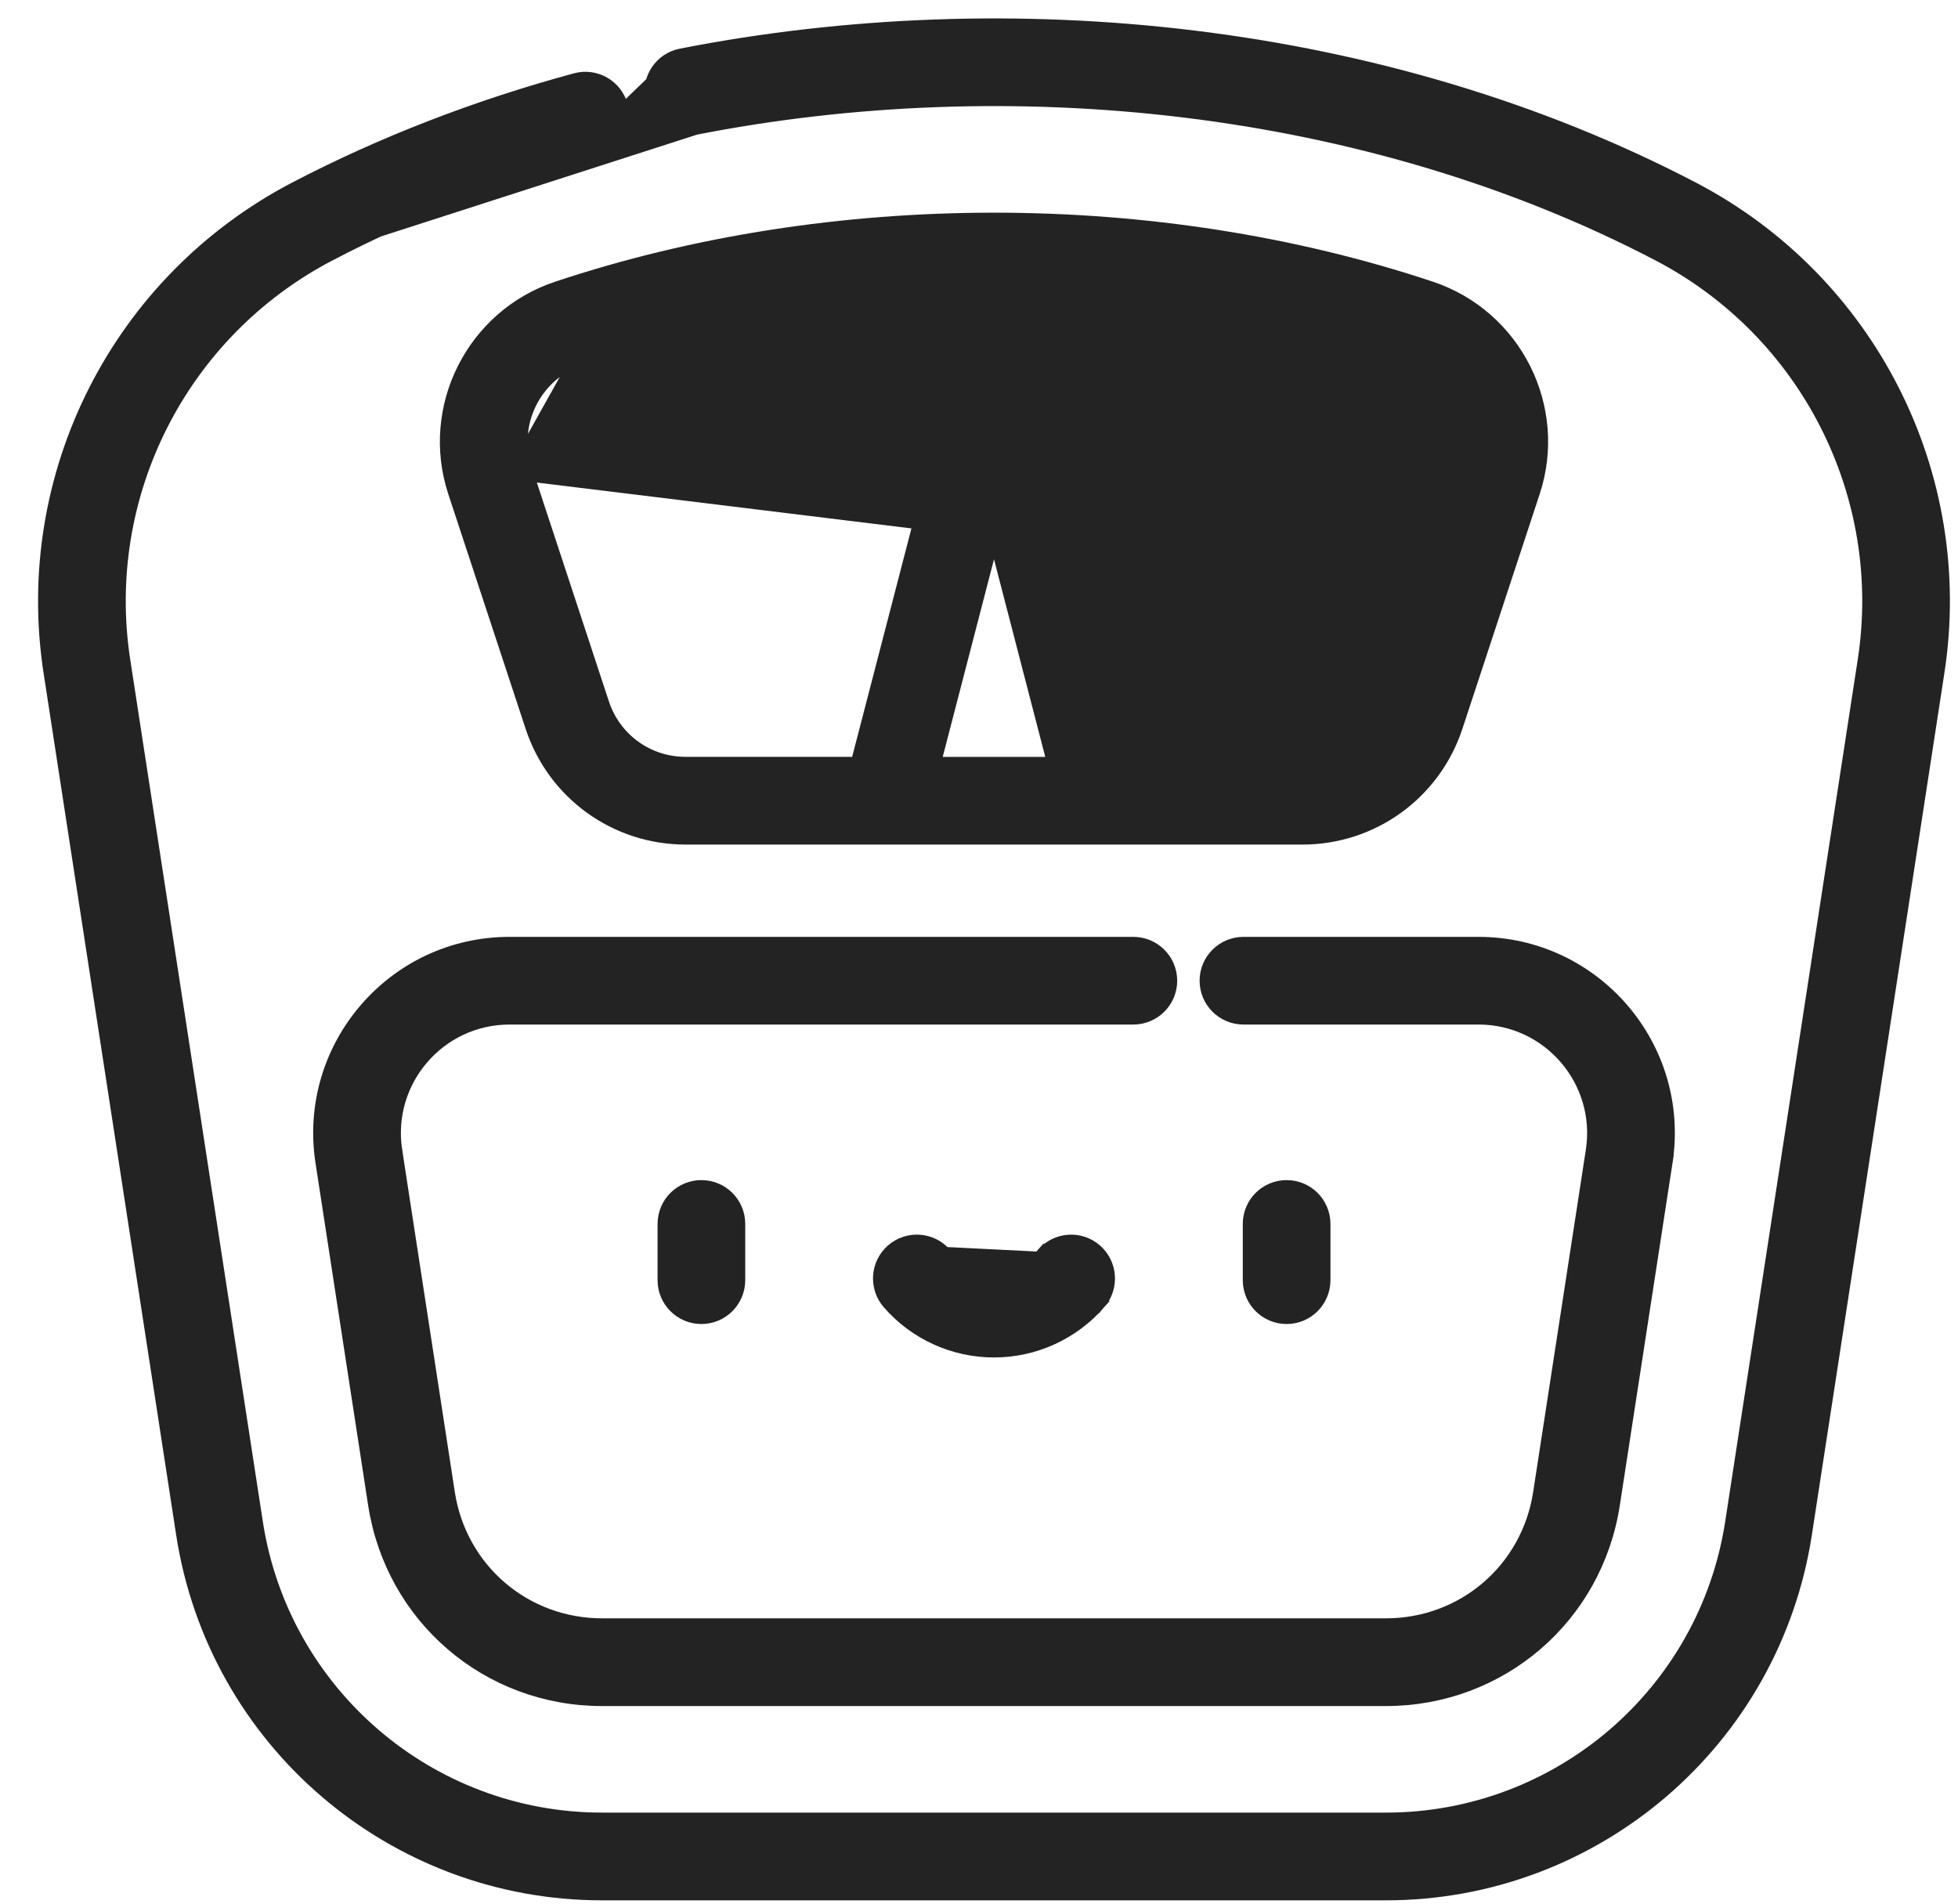
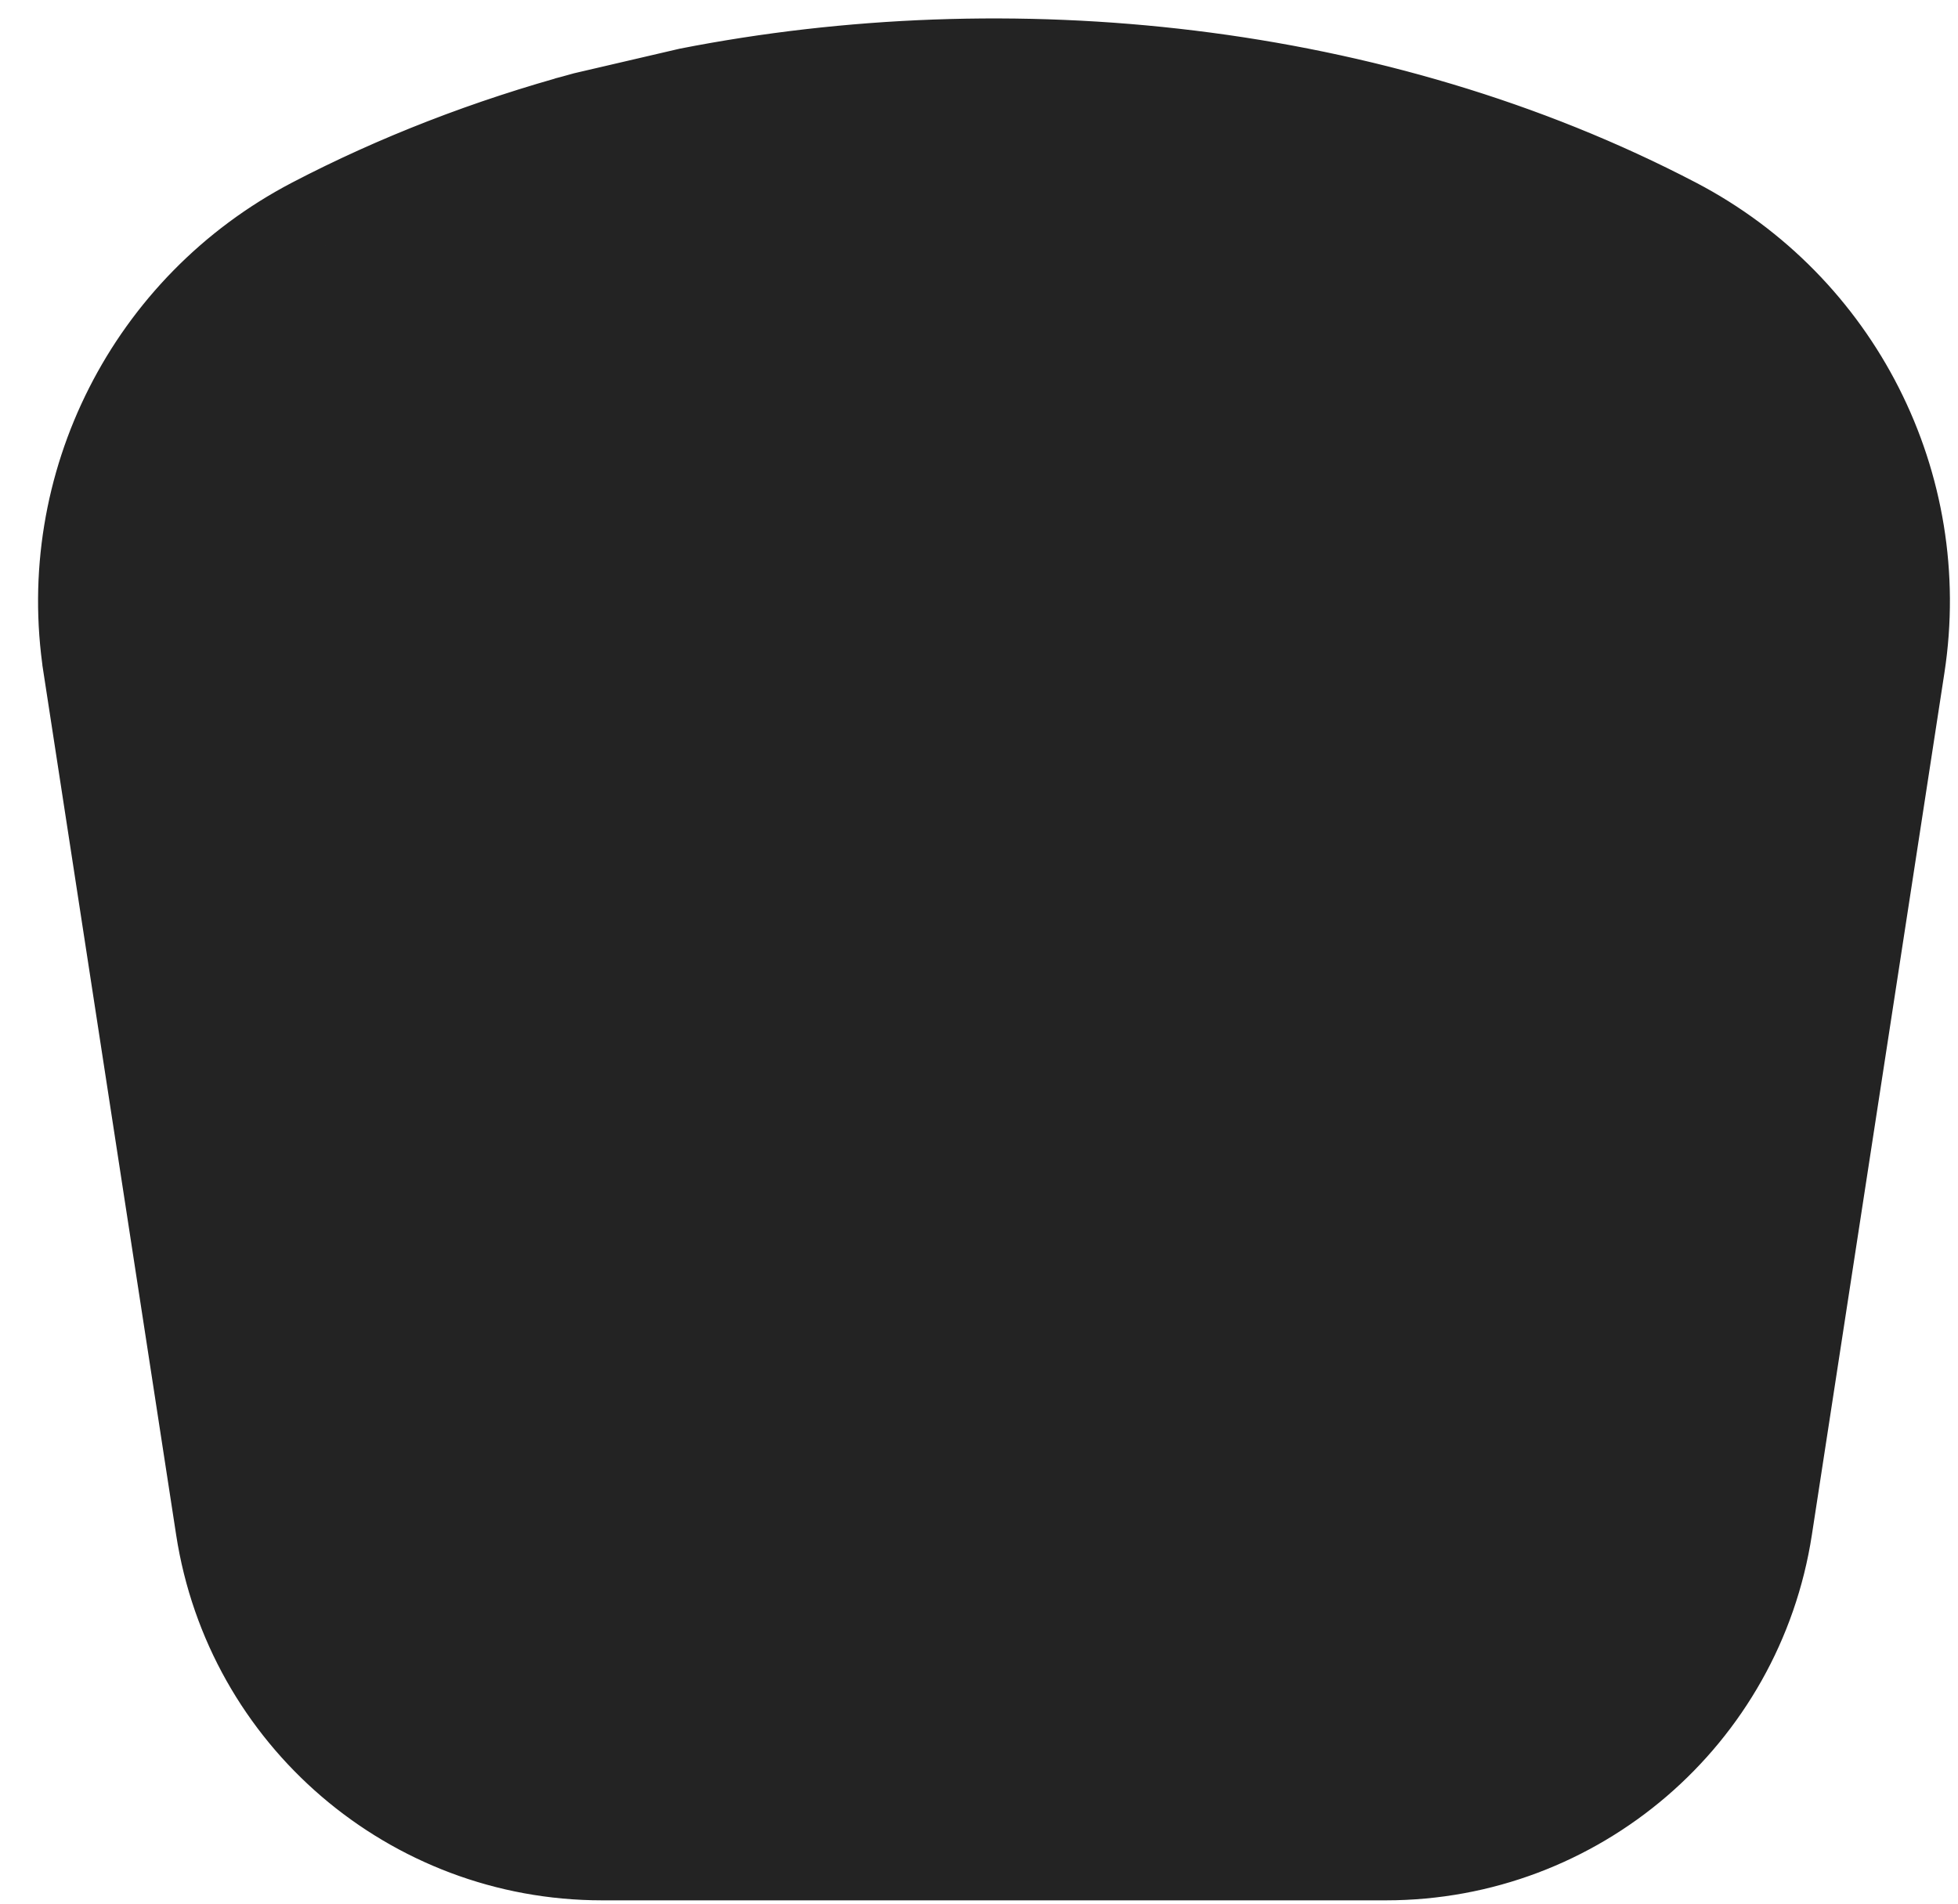
<svg xmlns="http://www.w3.org/2000/svg" width="36" height="35" viewBox="0 0 36 35" fill="none">
-   <path d="M12.528 1.042L12.528 1.042C18.551 -0.14 25.434 0.526 31.112 3.49C34.352 5.182 36.157 8.741 35.602 12.348L33.165 28.197C32.583 31.985 29.321 34.789 25.482 34.789H11.07C7.237 34.789 3.97 31.991 3.387 28.197L0.949 12.348L1.098 12.325L0.949 12.348C0.395 8.741 2.2 5.182 5.44 3.49C7.031 2.66 8.764 1.988 10.591 1.493C10.941 1.398 11.301 1.605 11.395 1.954C11.49 2.304 11.284 2.665 10.934 2.759M12.528 1.042L10.895 2.615M12.528 1.042C12.173 1.111 11.941 1.456 12.011 1.812L12.011 1.812M12.528 1.042L12.011 1.812M10.934 2.759L10.895 2.615M10.934 2.759C10.934 2.759 10.934 2.759 10.934 2.759L10.895 2.615M10.934 2.759C9.197 3.23 7.553 3.867 6.047 4.653L5.978 4.52M10.895 2.615C9.148 3.088 7.494 3.729 5.978 4.52M5.978 4.52L6.047 4.653C3.304 6.085 1.777 9.097 2.246 12.148L4.684 27.997C5.168 31.146 7.879 33.476 11.07 33.476H25.482C28.667 33.476 31.383 31.151 31.868 27.997L34.305 12.148C34.775 9.097 33.247 6.085 30.504 4.653C25.119 1.842 18.548 1.198 12.781 2.329M5.978 4.52L12.781 2.329M12.011 1.812C12.081 2.167 12.425 2.399 12.781 2.329L12.781 2.329M12.011 1.812L12.781 2.329" fill="#232323" stroke="#232323" stroke-width="0.3" />
-   <path d="M5.949 21.359L5.949 21.359L6.917 27.654L6.917 27.654C7.235 29.718 8.982 31.217 11.07 31.217H25.482C27.57 31.217 29.317 29.718 29.634 27.654L30.603 21.359L30.454 21.336L30.603 21.359C30.925 19.263 29.302 17.375 27.184 17.375H22.863C22.5 17.375 22.206 17.669 22.206 18.031C22.206 18.393 22.5 18.687 22.863 18.687H27.184C28.5 18.687 29.505 19.861 29.306 21.16L28.337 27.455C28.119 28.875 26.919 29.904 25.482 29.904H11.07C9.633 29.904 8.433 28.875 8.214 27.455L7.246 21.16L7.098 21.183L7.246 21.16C7.046 19.859 8.054 18.687 9.368 18.687H20.838C21.2 18.687 21.494 18.393 21.494 18.031C21.494 17.669 21.2 17.375 20.838 17.375H9.368C7.247 17.375 5.627 19.266 5.949 21.359Z" fill="#232323" stroke="#232323" stroke-width="0.3" />
+   <path d="M12.528 1.042L12.528 1.042C18.551 -0.14 25.434 0.526 31.112 3.49C34.352 5.182 36.157 8.741 35.602 12.348L33.165 28.197C32.583 31.985 29.321 34.789 25.482 34.789H11.07C7.237 34.789 3.97 31.991 3.387 28.197L0.949 12.348L1.098 12.325L0.949 12.348C0.395 8.741 2.2 5.182 5.44 3.49C7.031 2.66 8.763 1.988 10.59 1.493L12.528 1.042ZM12.528 1.042C12.173 1.111 11.941 1.456 12.011 1.812L12.011 1.812C12.081 2.167 12.425 2.399 12.781 2.329L12.781 2.329C18.548 1.198 25.119 1.842 30.504 4.653C33.247 6.085 34.775 9.097 34.305 12.148L31.868 27.997C31.383 31.151 28.667 33.476 25.482 33.476H11.07C7.879 33.476 5.168 31.146 4.684 27.997L2.246 12.148L2.098 12.171M12.528 1.042L2.098 12.171M2.098 12.171L2.246 12.148C1.777 9.097 3.304 6.085 6.047 4.653L5.978 4.52M2.098 12.171L5.978 4.52M5.978 4.52L6.047 4.653C7.553 3.867 9.197 3.23 10.934 2.759M5.978 4.52L10.934 2.759M10.934 2.759C11.284 2.665 11.49 2.304 11.395 1.954M10.934 2.759L11.395 1.954M11.395 1.954C11.301 1.605 10.941 1.398 10.591 1.493L11.395 1.954Z" fill="#232323" stroke="#232323" stroke-width="0.3" />
+   <path d="M5.949 21.359L5.949 21.359C5.627 19.266 7.247 17.375 9.368 17.375H20.838C21.2 17.375 21.494 17.669 21.494 18.031C21.494 18.393 21.2 18.687 20.838 18.687H9.368C8.054 18.687 7.046 19.859 7.246 21.16L5.949 21.359ZM5.949 21.359L6.917 27.654L6.917 27.654M5.949 21.359L6.917 27.654M6.917 27.654C7.235 29.718 8.982 31.217 11.07 31.217M6.917 27.654L11.07 31.217M11.07 31.217H25.482M11.07 31.217H25.482M25.482 31.217C27.57 31.217 29.317 29.718 29.634 27.654M25.482 31.217L29.634 27.654M29.634 27.654L30.603 21.359M29.634 27.654L30.603 21.359M30.603 21.359C30.925 19.263 29.302 17.375 27.184 17.375M30.603 21.359L27.184 17.375M27.184 17.375H22.863M27.184 17.375H22.863M22.863 17.375C22.5 17.375 22.206 17.669 22.206 18.031M22.863 17.375L22.206 18.031M22.206 18.031C22.206 18.393 22.5 18.687 22.863 18.687M22.206 18.031L22.863 18.687M22.863 18.687H27.184M22.863 18.687H27.184M27.184 18.687C28.5 18.687 29.505 19.861 29.306 21.16M27.184 18.687L29.306 21.16M29.306 21.16L28.337 27.455M29.306 21.16L28.337 27.455M28.337 27.455C28.119 28.875 26.919 29.904 25.482 29.904M28.337 27.455L25.482 29.904M25.482 29.904H11.07M25.482 29.904H11.07M11.07 29.904C9.633 29.904 8.433 28.875 8.214 27.455M11.07 29.904L8.214 27.455M8.214 27.455L7.246 21.16L8.214 27.455Z" fill="#232323" stroke="#232323" stroke-width="0.3" />
  <path d="M12.24 22.503V23.537C12.24 23.899 12.534 24.193 12.896 24.193C13.258 24.193 13.552 23.899 13.552 23.537V22.503C13.552 22.14 13.258 21.847 12.896 21.847C12.534 21.847 12.24 22.14 12.24 22.503Z" fill="#232323" stroke="#232323" stroke-width="0.3" />
  <path d="M24.312 23.537V22.503C24.312 22.14 24.018 21.847 23.656 21.847C23.293 21.847 23 22.14 23 22.503V23.537C23 23.899 23.293 24.193 23.656 24.193C24.018 24.193 24.312 23.899 24.312 23.537Z" fill="#232323" stroke="#232323" stroke-width="0.3" />
-   <path d="M19.313 23.173L19.2 23.075C19.438 22.802 19.852 22.773 20.125 23.011C20.398 23.249 20.427 23.664 20.189 23.937L20.076 23.838L20.189 23.937C19.706 24.491 19.009 24.808 18.276 24.808C17.543 24.808 16.845 24.491 16.363 23.937L16.363 23.937C16.125 23.664 16.153 23.249 16.426 23.011C16.7 22.773 17.114 22.801 17.352 23.075L19.313 23.173ZM19.313 23.173L19.2 23.075C18.966 23.343 18.63 23.496 18.276 23.496M19.313 23.173L18.276 23.496M18.276 23.496C17.922 23.496 17.585 23.343 17.352 23.075L18.276 23.496Z" fill="#232323" stroke="#232323" stroke-width="0.3" />
-   <path d="M19.606 9.587L19.606 9.587L20.768 14.066H23.948C24.654 14.066 25.278 13.615 25.499 12.943L26.92 8.628C27.201 7.776 26.736 6.851 25.884 6.567C25.412 6.409 24.932 6.268 24.445 6.142L24.066 7.449L24.066 7.449C23.965 7.799 23.6 7.997 23.253 7.897L23.295 7.753L23.253 7.897C22.905 7.796 22.705 7.432 22.806 7.084L23.164 5.848C21.797 5.575 20.383 5.418 18.932 5.382V6.789C18.932 7.152 18.638 7.445 18.276 7.445C17.913 7.445 17.62 7.152 17.62 6.789V5.382C16.169 5.418 14.754 5.575 13.388 5.848L13.746 7.084C13.746 7.084 13.746 7.084 13.746 7.084C13.847 7.432 13.646 7.796 13.298 7.896L19.606 9.587ZM19.606 9.587C19.449 8.981 18.902 8.558 18.276 8.558C17.65 8.558 17.103 8.981 16.946 9.587L16.946 9.587M19.606 9.587L16.946 9.587M16.946 9.587L15.784 14.065H12.604C11.897 14.065 11.274 13.615 11.053 12.943L9.632 8.627L9.489 8.674M16.946 9.587L9.489 8.674M9.489 8.674L9.632 8.627C9.351 7.776 9.816 6.851 10.668 6.567L10.668 6.567M9.489 8.674L10.668 6.567M10.668 6.567C11.14 6.409 11.62 6.268 12.107 6.142M10.668 6.567L12.107 6.142M12.107 6.142L12.486 7.449C12.486 7.449 12.486 7.449 12.486 7.449C12.587 7.798 12.951 7.997 13.298 7.896L12.107 6.142ZM8.385 9.038L8.385 9.038L9.807 13.354C10.205 14.564 11.33 15.378 12.604 15.378H23.948C25.222 15.378 26.346 14.564 26.745 13.354L28.166 9.038C28.673 7.501 27.835 5.834 26.299 5.322C21.256 3.64 15.3 3.639 10.253 5.322C8.717 5.834 7.879 7.501 8.385 9.038ZM18.336 9.917L19.412 14.066H17.139L18.216 9.916C18.221 9.898 18.229 9.888 18.238 9.882C18.247 9.875 18.261 9.871 18.276 9.871C18.291 9.871 18.305 9.875 18.314 9.882C18.323 9.888 18.331 9.898 18.336 9.917Z" fill="#232323" stroke="#232323" stroke-width="0.3" />
+   <path d="M16.363 23.937L16.363 23.937C16.845 24.491 17.543 24.808 18.276 24.808C19.009 24.808 19.706 24.491 20.189 23.937L20.077 23.84L20.189 23.937C20.427 23.664 20.398 23.249 20.125 23.011C19.852 22.773 19.438 22.802 19.2 23.075L19.313 23.173L19.2 23.075C18.966 23.343 18.63 23.496 18.276 23.496C17.922 23.496 17.585 23.343 17.352 23.075C17.114 22.801 16.7 22.773 16.426 23.011C16.153 23.249 16.125 23.664 16.363 23.937Z" fill="#232323" stroke="#232323" stroke-width="0.3" />
+   <path d="M19.606 9.587L19.606 9.587L20.768 14.066H23.948C24.654 14.066 25.278 13.615 25.499 12.943L26.92 8.628C27.201 7.776 26.736 6.851 25.884 6.567C25.412 6.409 24.932 6.268 24.445 6.142L24.066 7.449L24.066 7.449C23.965 7.799 23.6 7.997 23.253 7.897L23.288 7.777L23.253 7.897C22.905 7.796 22.705 7.432 22.806 7.084L23.164 5.848C21.797 5.575 20.383 5.418 18.932 5.382V6.789C18.932 7.152 18.638 7.445 18.276 7.445C17.913 7.445 17.62 7.152 17.62 6.789V5.382C16.169 5.418 14.754 5.575 13.388 5.848L13.746 7.084C13.847 7.432 13.646 7.796 13.298 7.896L19.606 9.587ZM19.606 9.587C19.449 8.981 18.902 8.558 18.276 8.558C17.65 8.558 17.103 8.981 16.946 9.587L16.946 9.587M19.606 9.587L16.946 9.587M16.946 9.587L15.784 14.065H12.604C11.897 14.065 11.274 13.615 11.053 12.943L9.632 8.627L9.499 8.671M16.946 9.587L9.499 8.671M9.499 8.671L9.632 8.627C9.351 7.776 9.816 6.851 10.668 6.567L10.668 6.567M9.499 8.671L10.668 6.567M10.668 6.567C11.14 6.409 11.62 6.268 12.107 6.142M10.668 6.567L12.107 6.142M19.412 14.066L18.336 9.917L19.412 14.066ZM19.412 14.066H17.139L18.216 9.916C18.221 9.898 18.229 9.888 18.238 9.882C18.247 9.875 18.261 9.871 18.276 9.871C18.291 9.871 18.305 9.875 18.314 9.882C18.323 9.888 18.331 9.898 18.336 9.916L19.412 14.066ZM12.107 6.142L12.486 7.449C12.587 7.798 12.951 7.997 13.298 7.896L12.107 6.142ZM8.385 9.038L8.385 9.038L9.807 13.354C9.807 13.354 9.807 13.354 9.807 13.354C10.205 14.564 11.33 15.378 12.604 15.378H23.948C25.222 15.378 26.346 14.564 26.745 13.354L28.166 9.038C28.673 7.501 27.835 5.834 26.299 5.322C21.256 3.64 15.3 3.639 10.253 5.322C8.717 5.834 7.879 7.501 8.385 9.038Z" fill="#232323" stroke="#232323" stroke-width="0.3" />
</svg>
